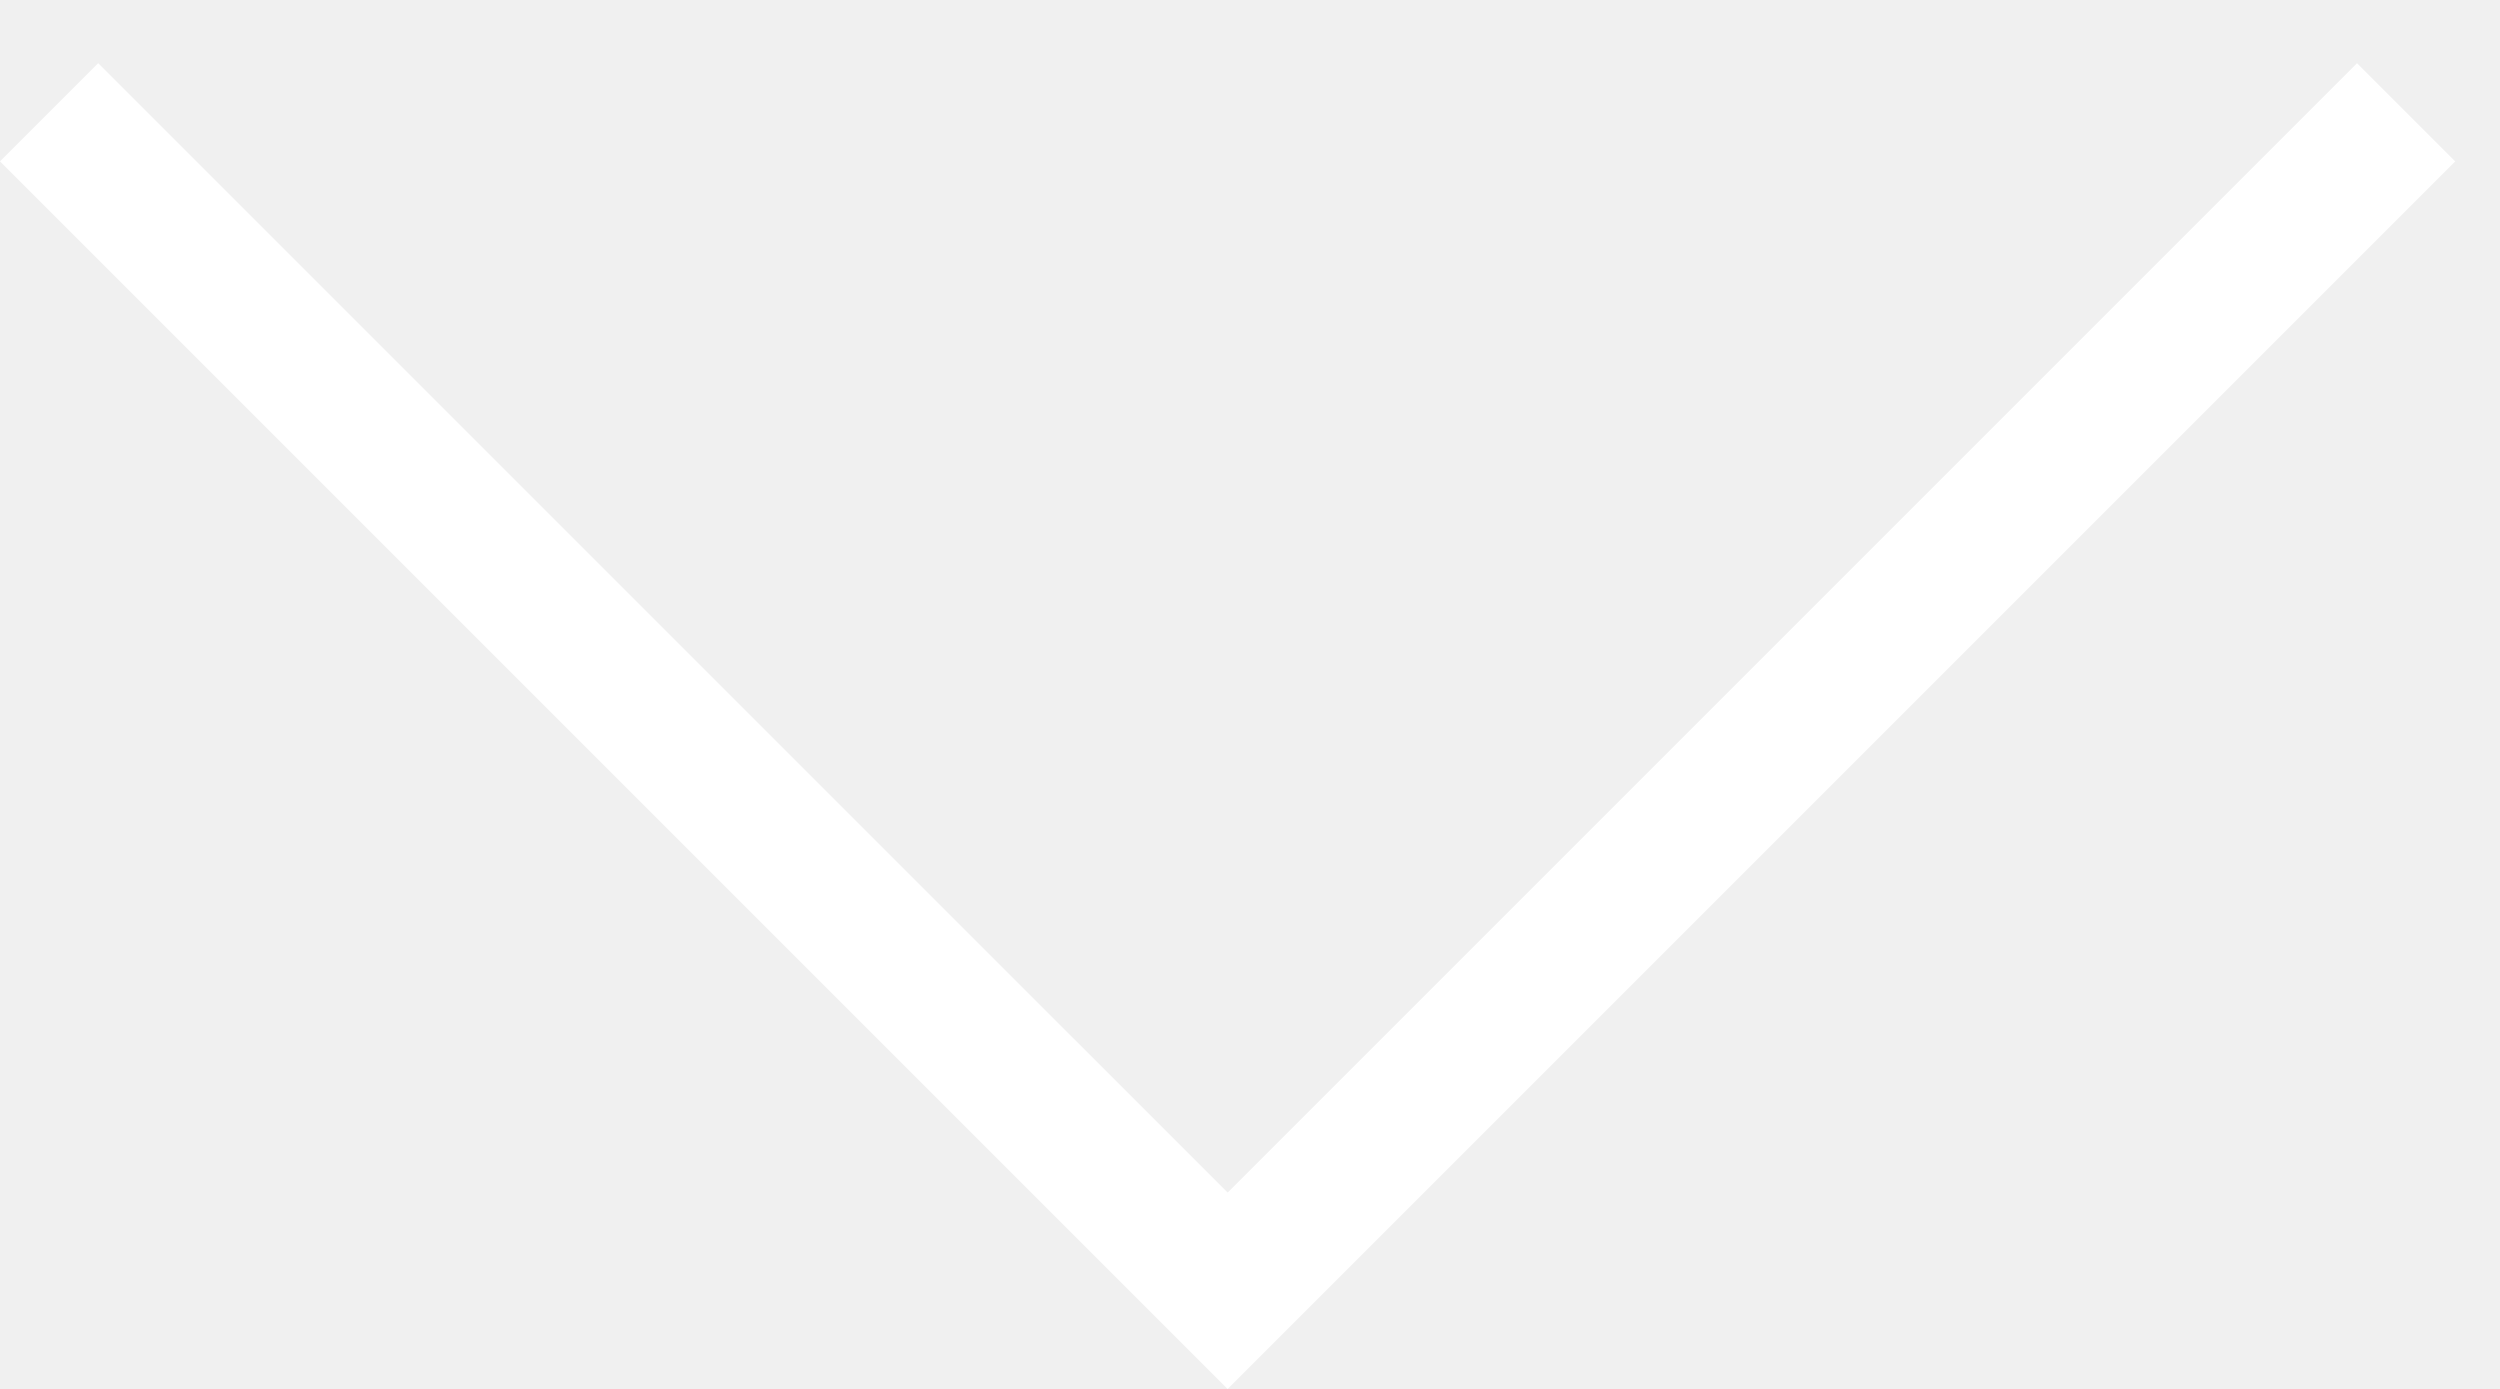
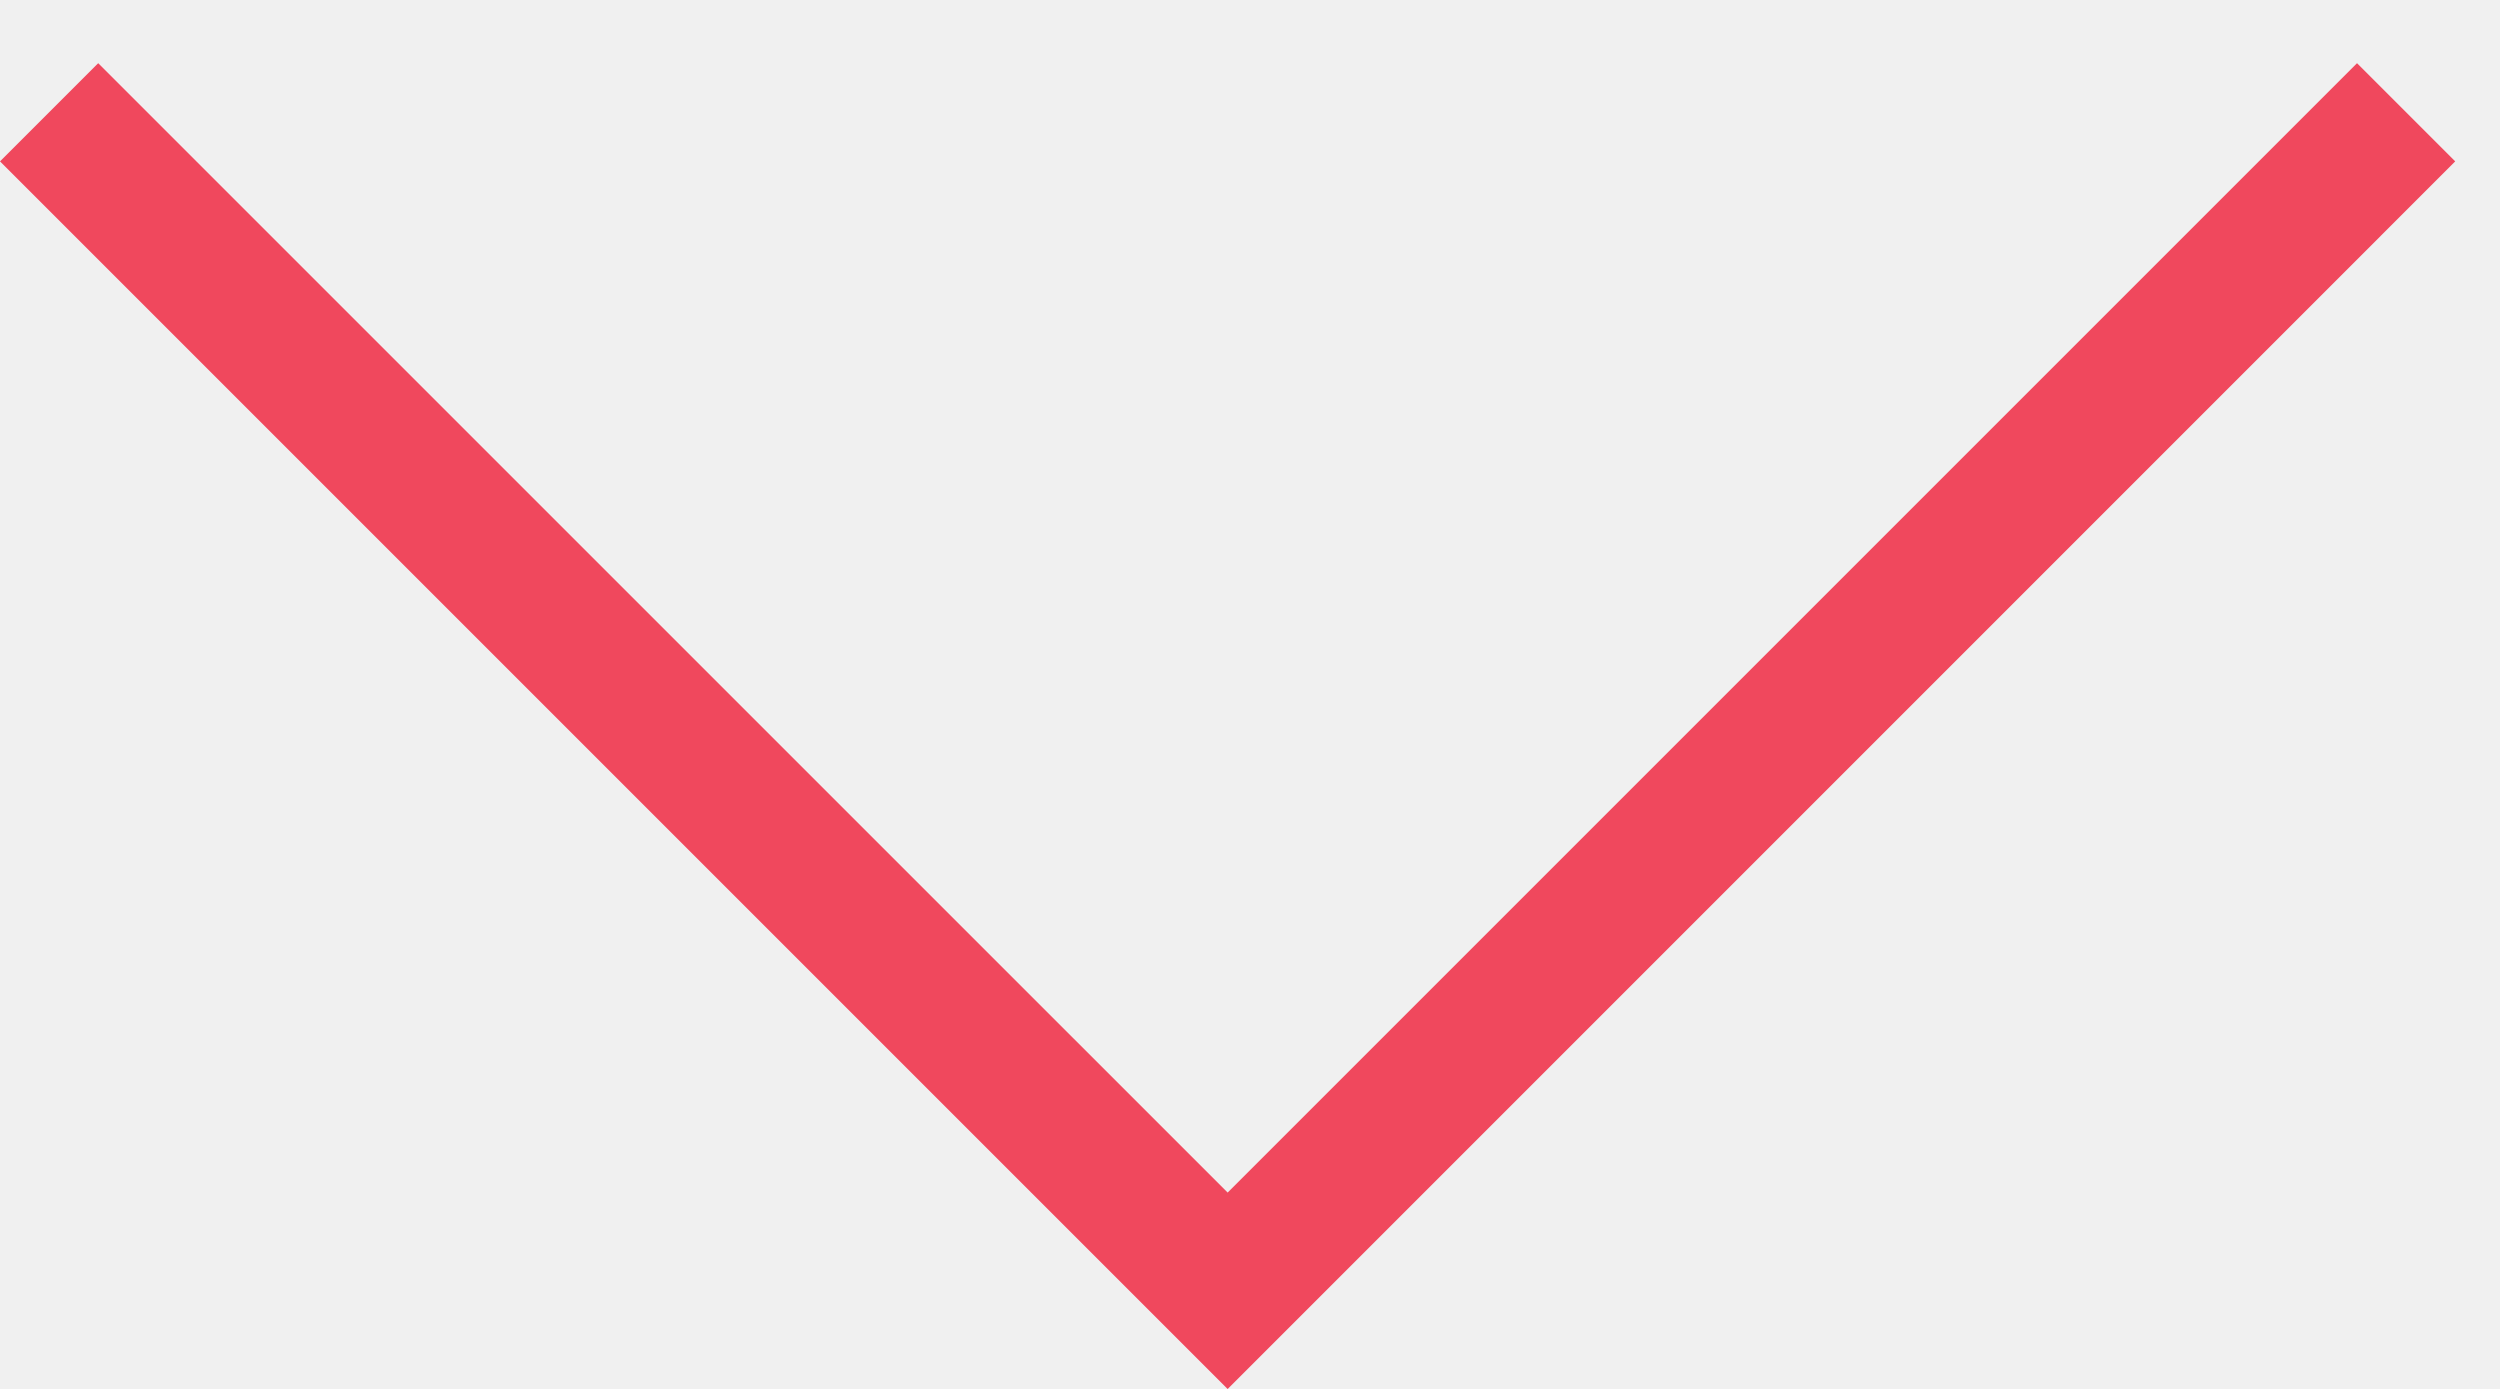
- <svg xmlns="http://www.w3.org/2000/svg" fill="#FFFFFF" width="36px" height="20px" viewBox="0 0 36 20" version="1.1">
+ <svg xmlns="http://www.w3.org/2000/svg" fill="#F0485D" width="36px" height="20px" viewBox="0 0 36 20" version="1.1">
  <g id="iBec-Test-Project" transform="translate(-349, -655)">
    <polygon id="Path" points="366.678 672.173 382.941 655.91 384.355 657.324 366.678 675.002 349 657.324 350.414 655.91" />
  </g>
</svg>
